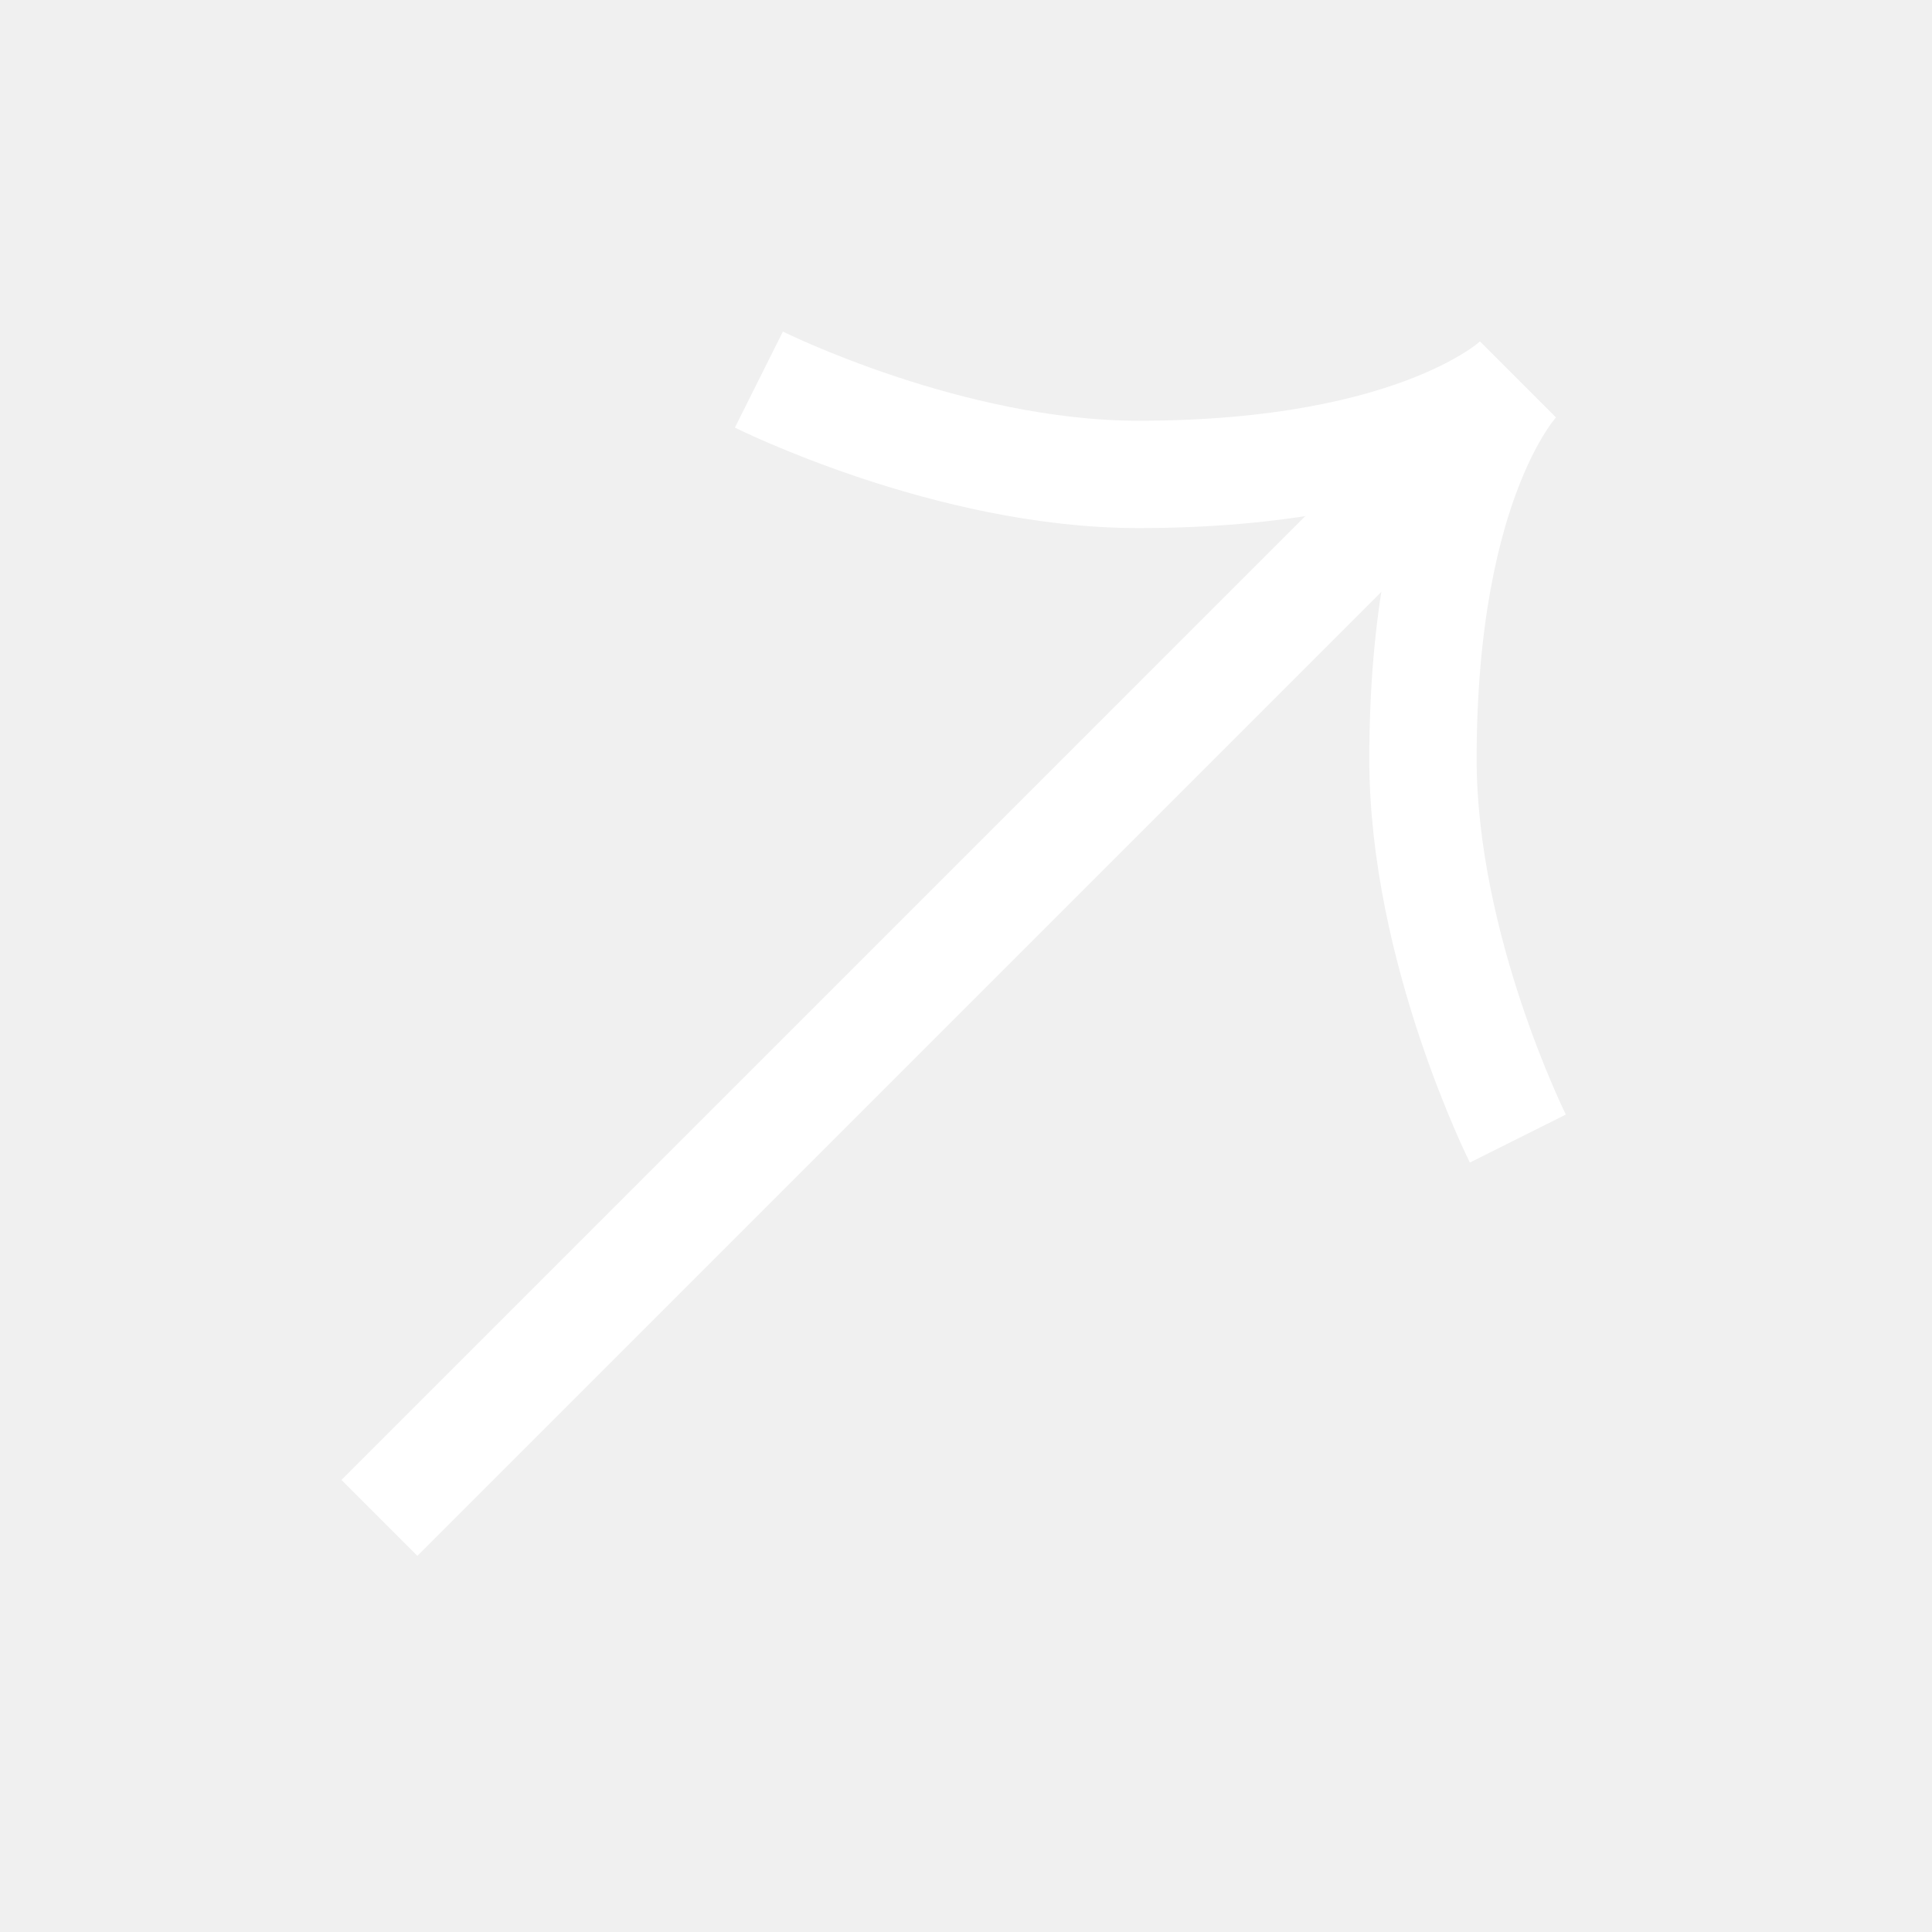
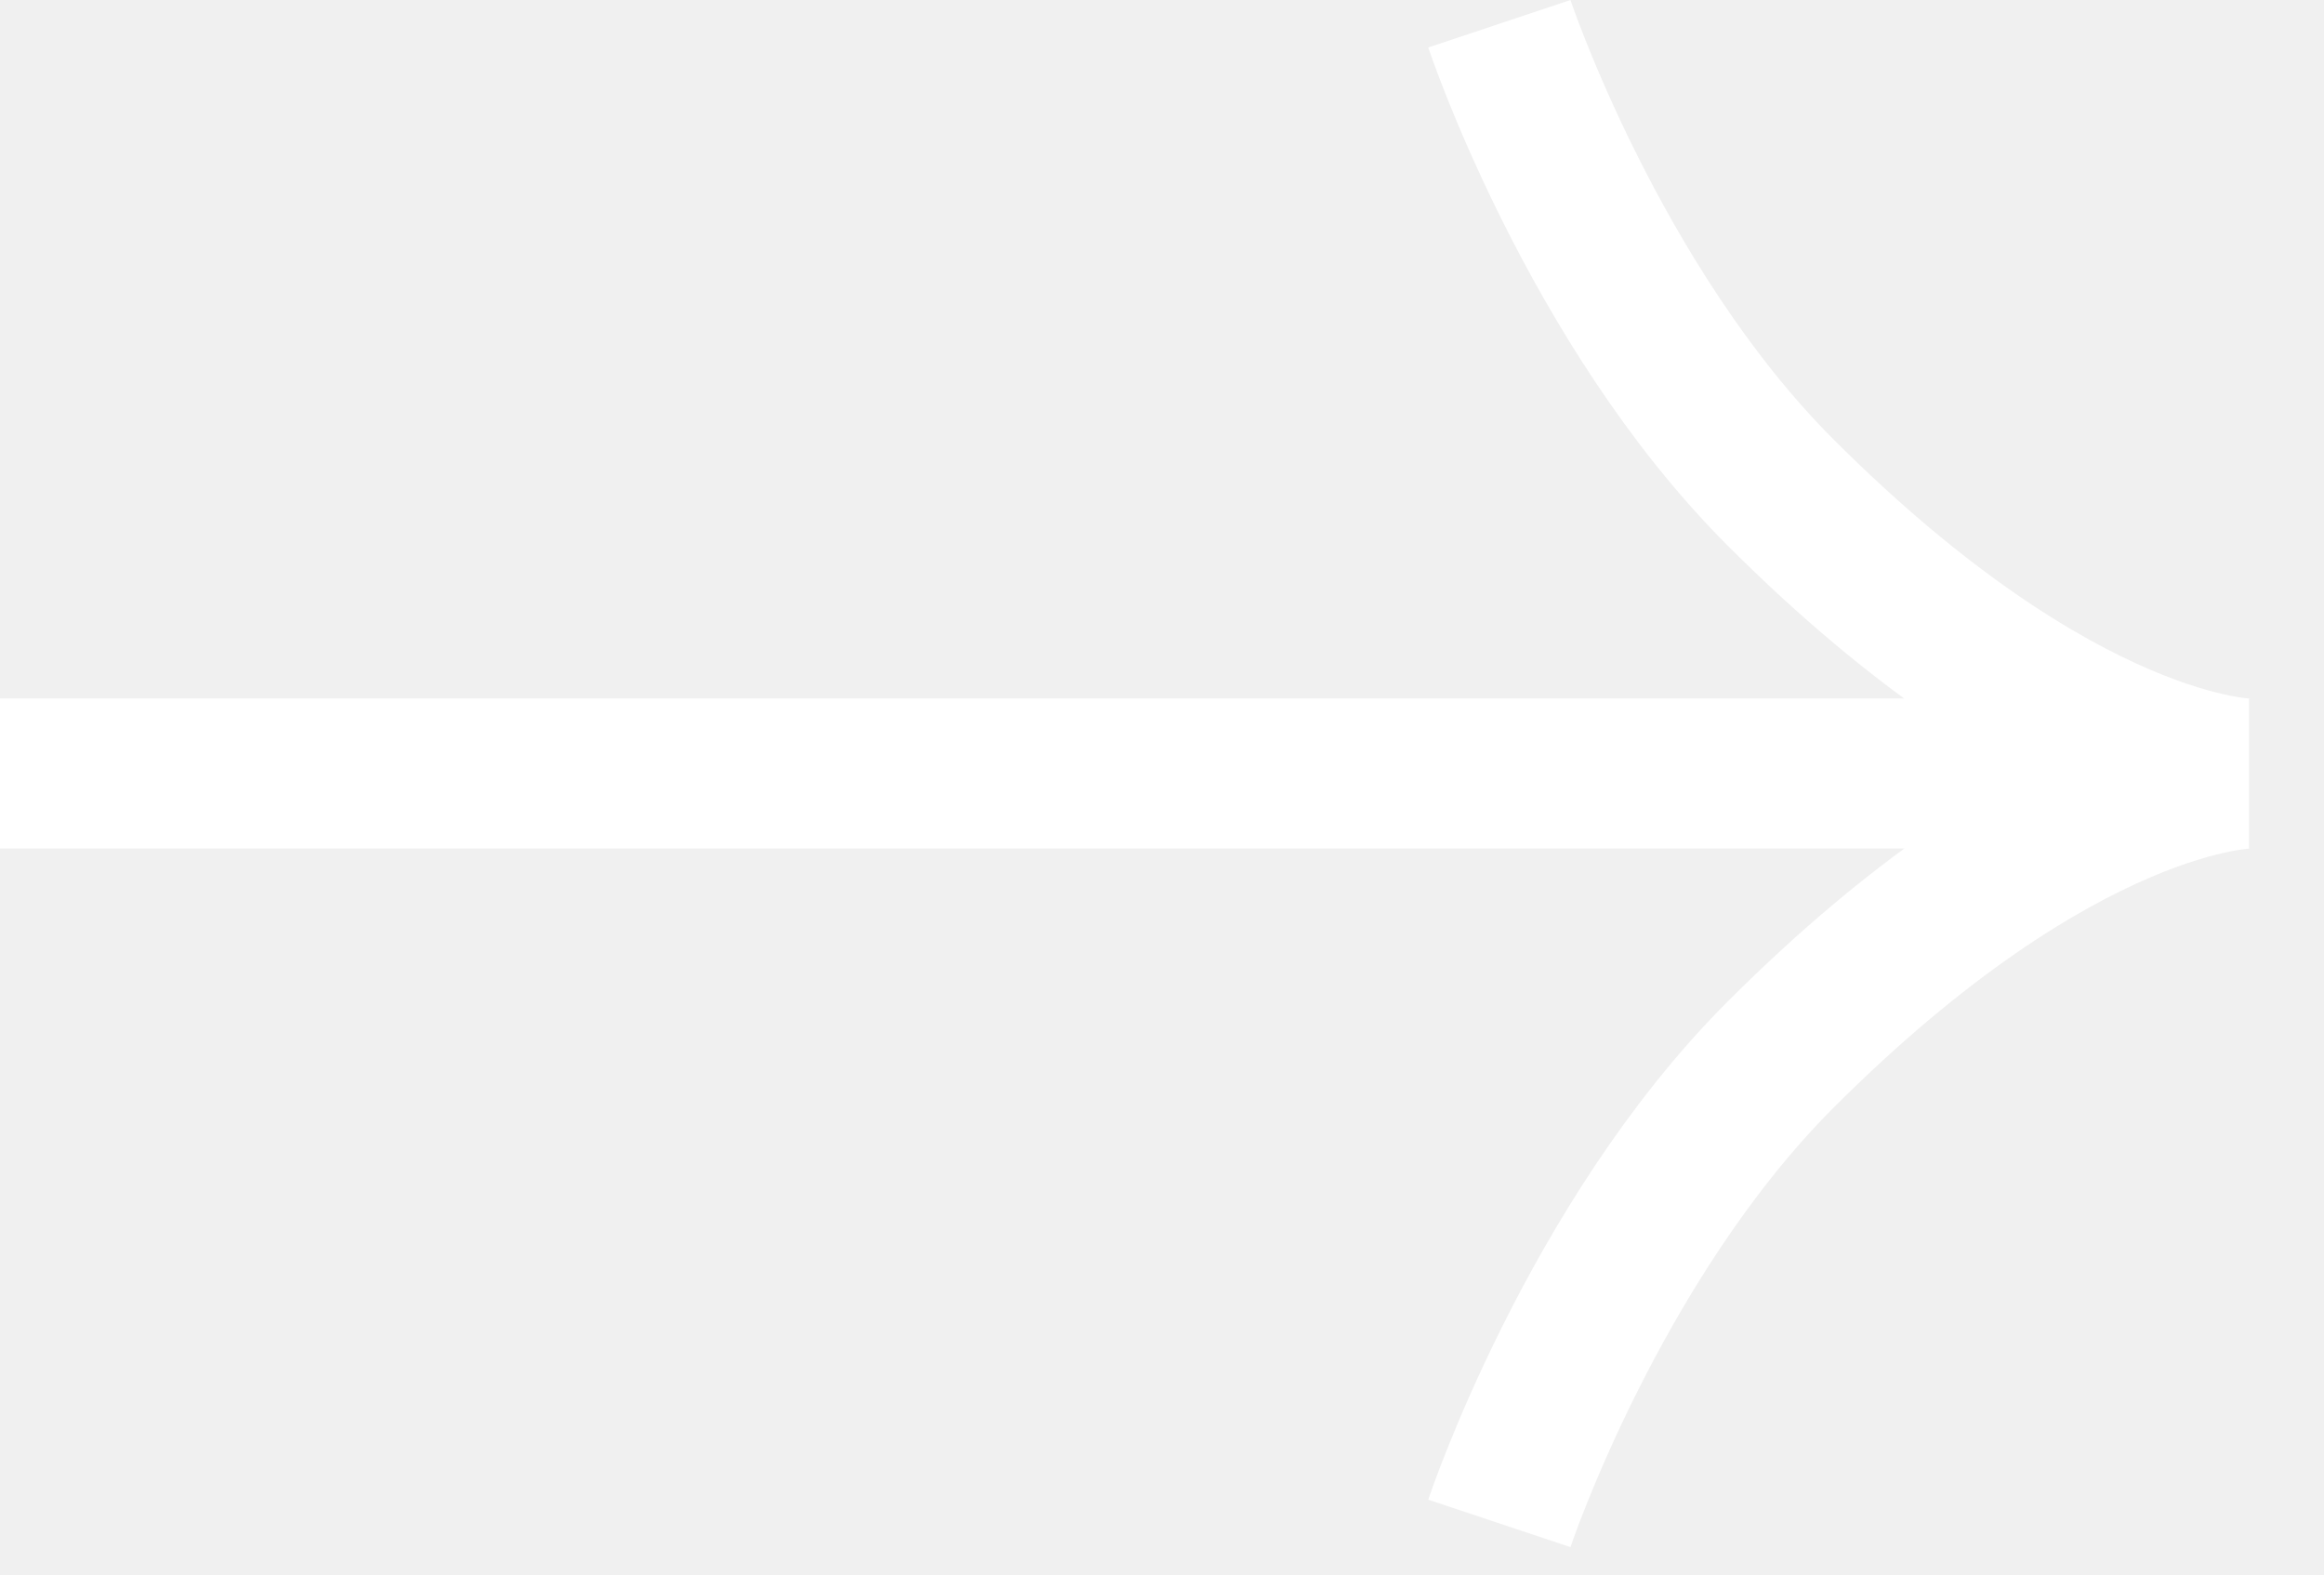
- <svg xmlns="http://www.w3.org/2000/svg" width="36" height="36" viewBox="0 0 36 36" fill="none">
-   <path d="M7.07 28.284L28.284 7.07" stroke="white" stroke-width="2" />
-   <path d="M14.141 7.073C14.141 7.073 17.676 8.84 21.212 8.84C26.515 8.84 28.283 7.073 28.283 7.073C28.283 7.073 26.515 8.84 26.515 14.144C26.515 17.679 28.283 21.215 28.283 21.215" stroke="white" stroke-width="2" />
+ <svg xmlns="http://www.w3.org/2000/svg" width="31" height="21" fill="none">
+   <path stroke="#fff" stroke-width="2" d="M0 10.316h30M20 .317s1.25 3.75 3.75 6.25c3.75 3.75 6.25 3.75 6.25 3.75s-2.5 0-6.25 3.75c-2.5 2.5-3.75 6.25-3.75 6.25" />
</svg>
